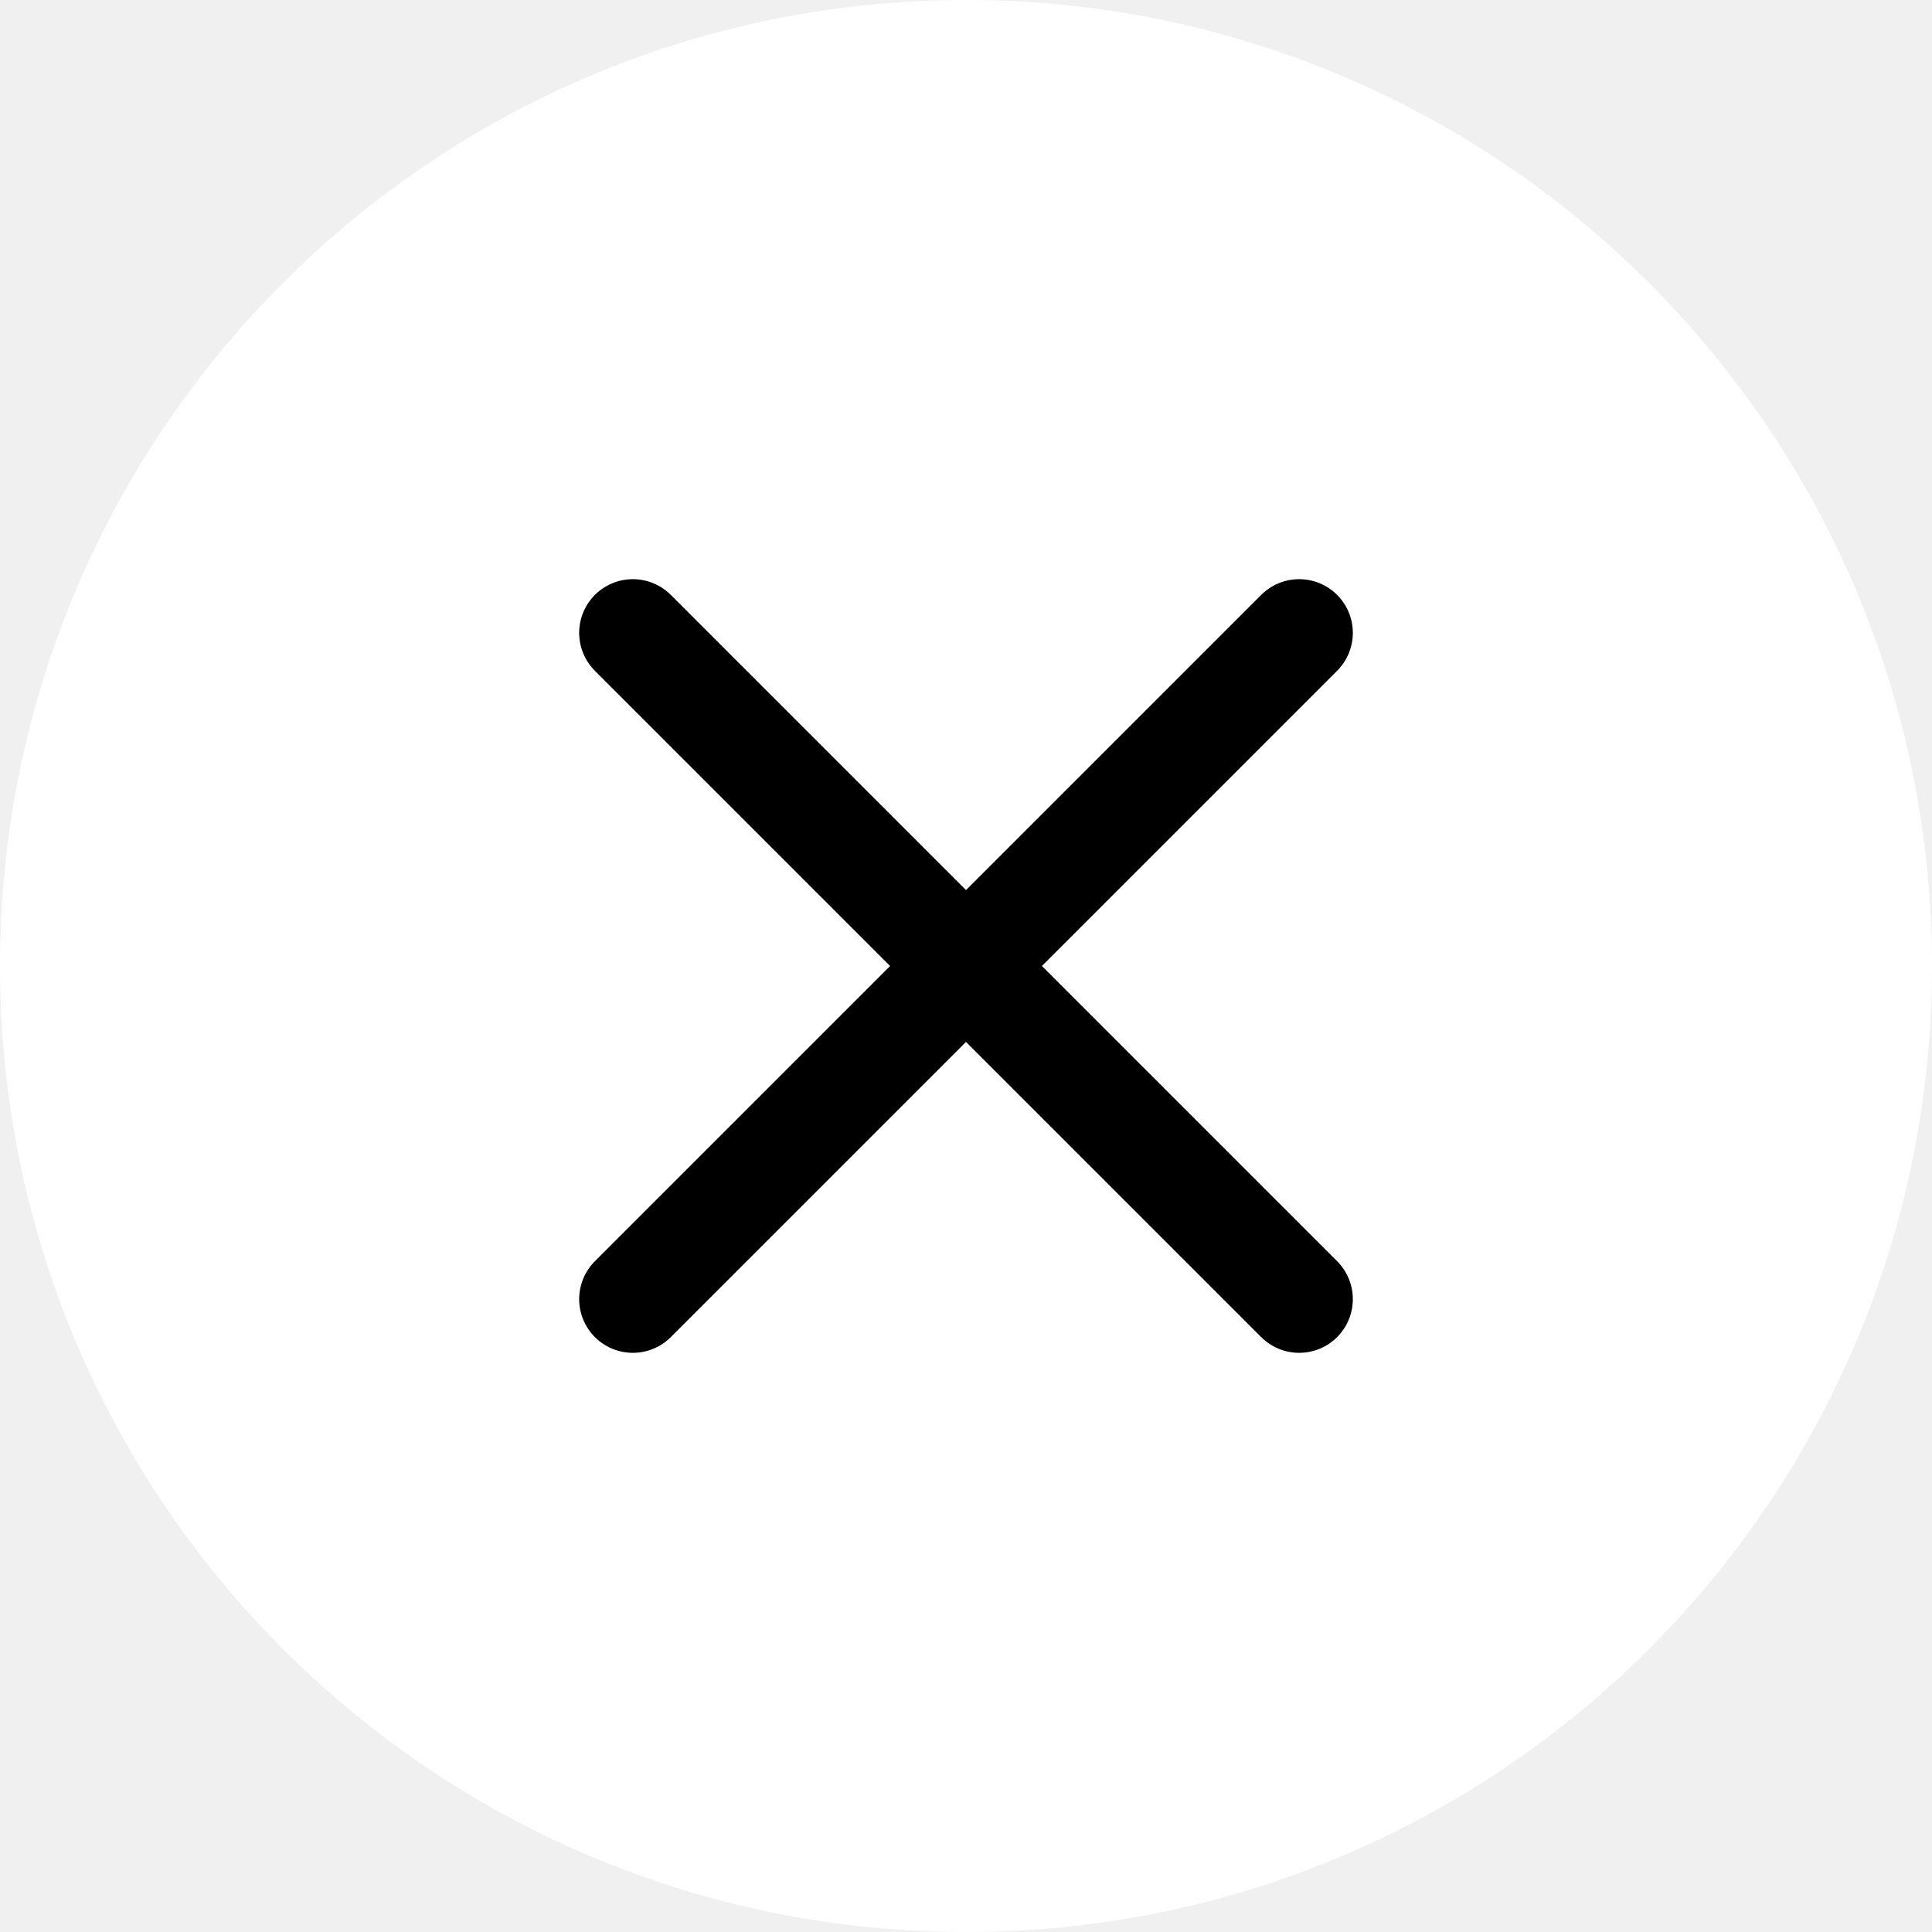
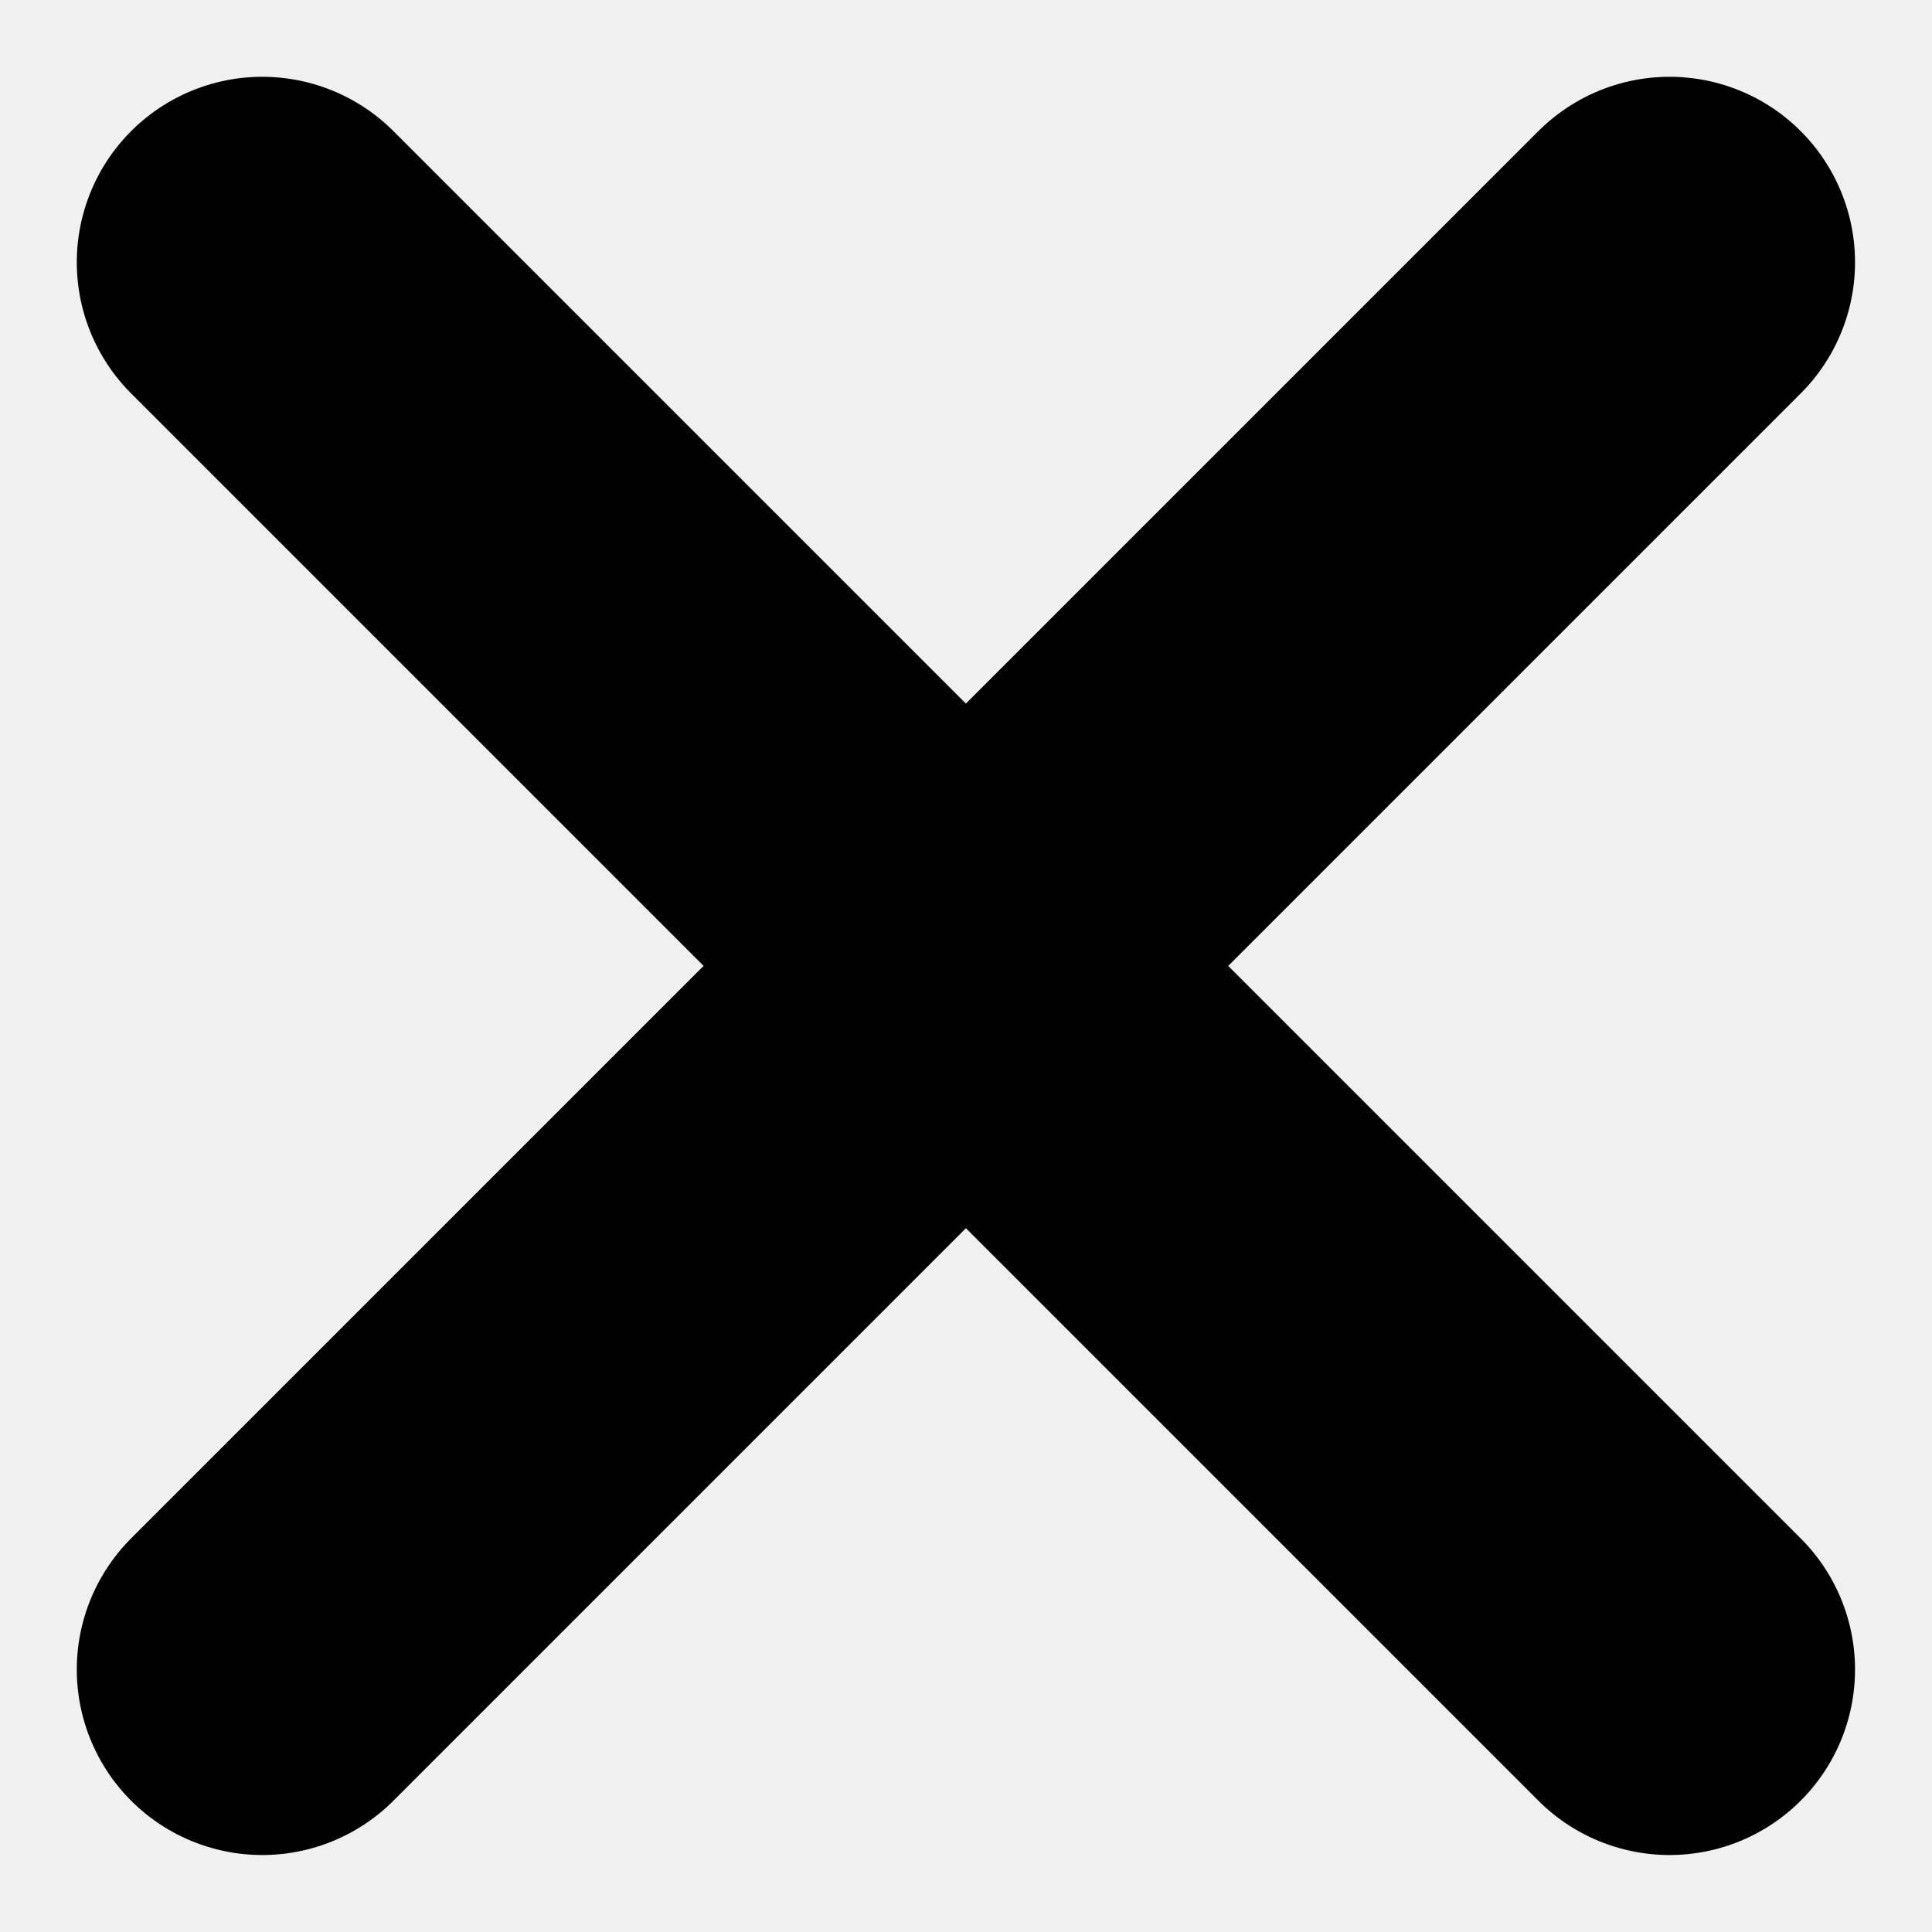
- <svg xmlns="http://www.w3.org/2000/svg" width="18" height="18" viewBox="0 0 18 18">
-   <g id="Group_112" data-name="Group 112" transform="translate(-342 -30)">
-     <circle id="Ellipse_1" data-name="Ellipse 1" cx="9" cy="9" r="9" transform="translate(342 30)" fill="#fff" />
-     <g id="Group_1" data-name="Group 1" transform="translate(92 -225)">
-       <line id="Line_1" data-name="Line 1" x1="6.208" y2="6.208" transform="translate(255.896 260.896)" fill="none" stroke="#000" stroke-linecap="round" stroke-width="1" />
-       <line id="Line_2" data-name="Line 2" x1="6.208" y1="6.208" transform="translate(255.896 260.896)" fill="none" stroke="#000" stroke-linecap="round" stroke-width="1" />
-     </g>
+ <svg xmlns="http://www.w3.org/2000/svg" width="10.416" height="10.416" viewBox="0 0 10.416 10.416">
+   <g id="Group_1" data-name="Group 1" transform="translate(1.414 1.414)">
+     <line id="Line_1" data-name="Line 1" x1="7.587" y2="7.587" fill="none" stroke="#000" stroke-linecap="round" stroke-width="2" />
+     <line id="Line_2" data-name="Line 2" x1="7.587" y1="7.587" fill="none" stroke="#000" stroke-linecap="round" stroke-width="2" />
  </g>
</svg>
